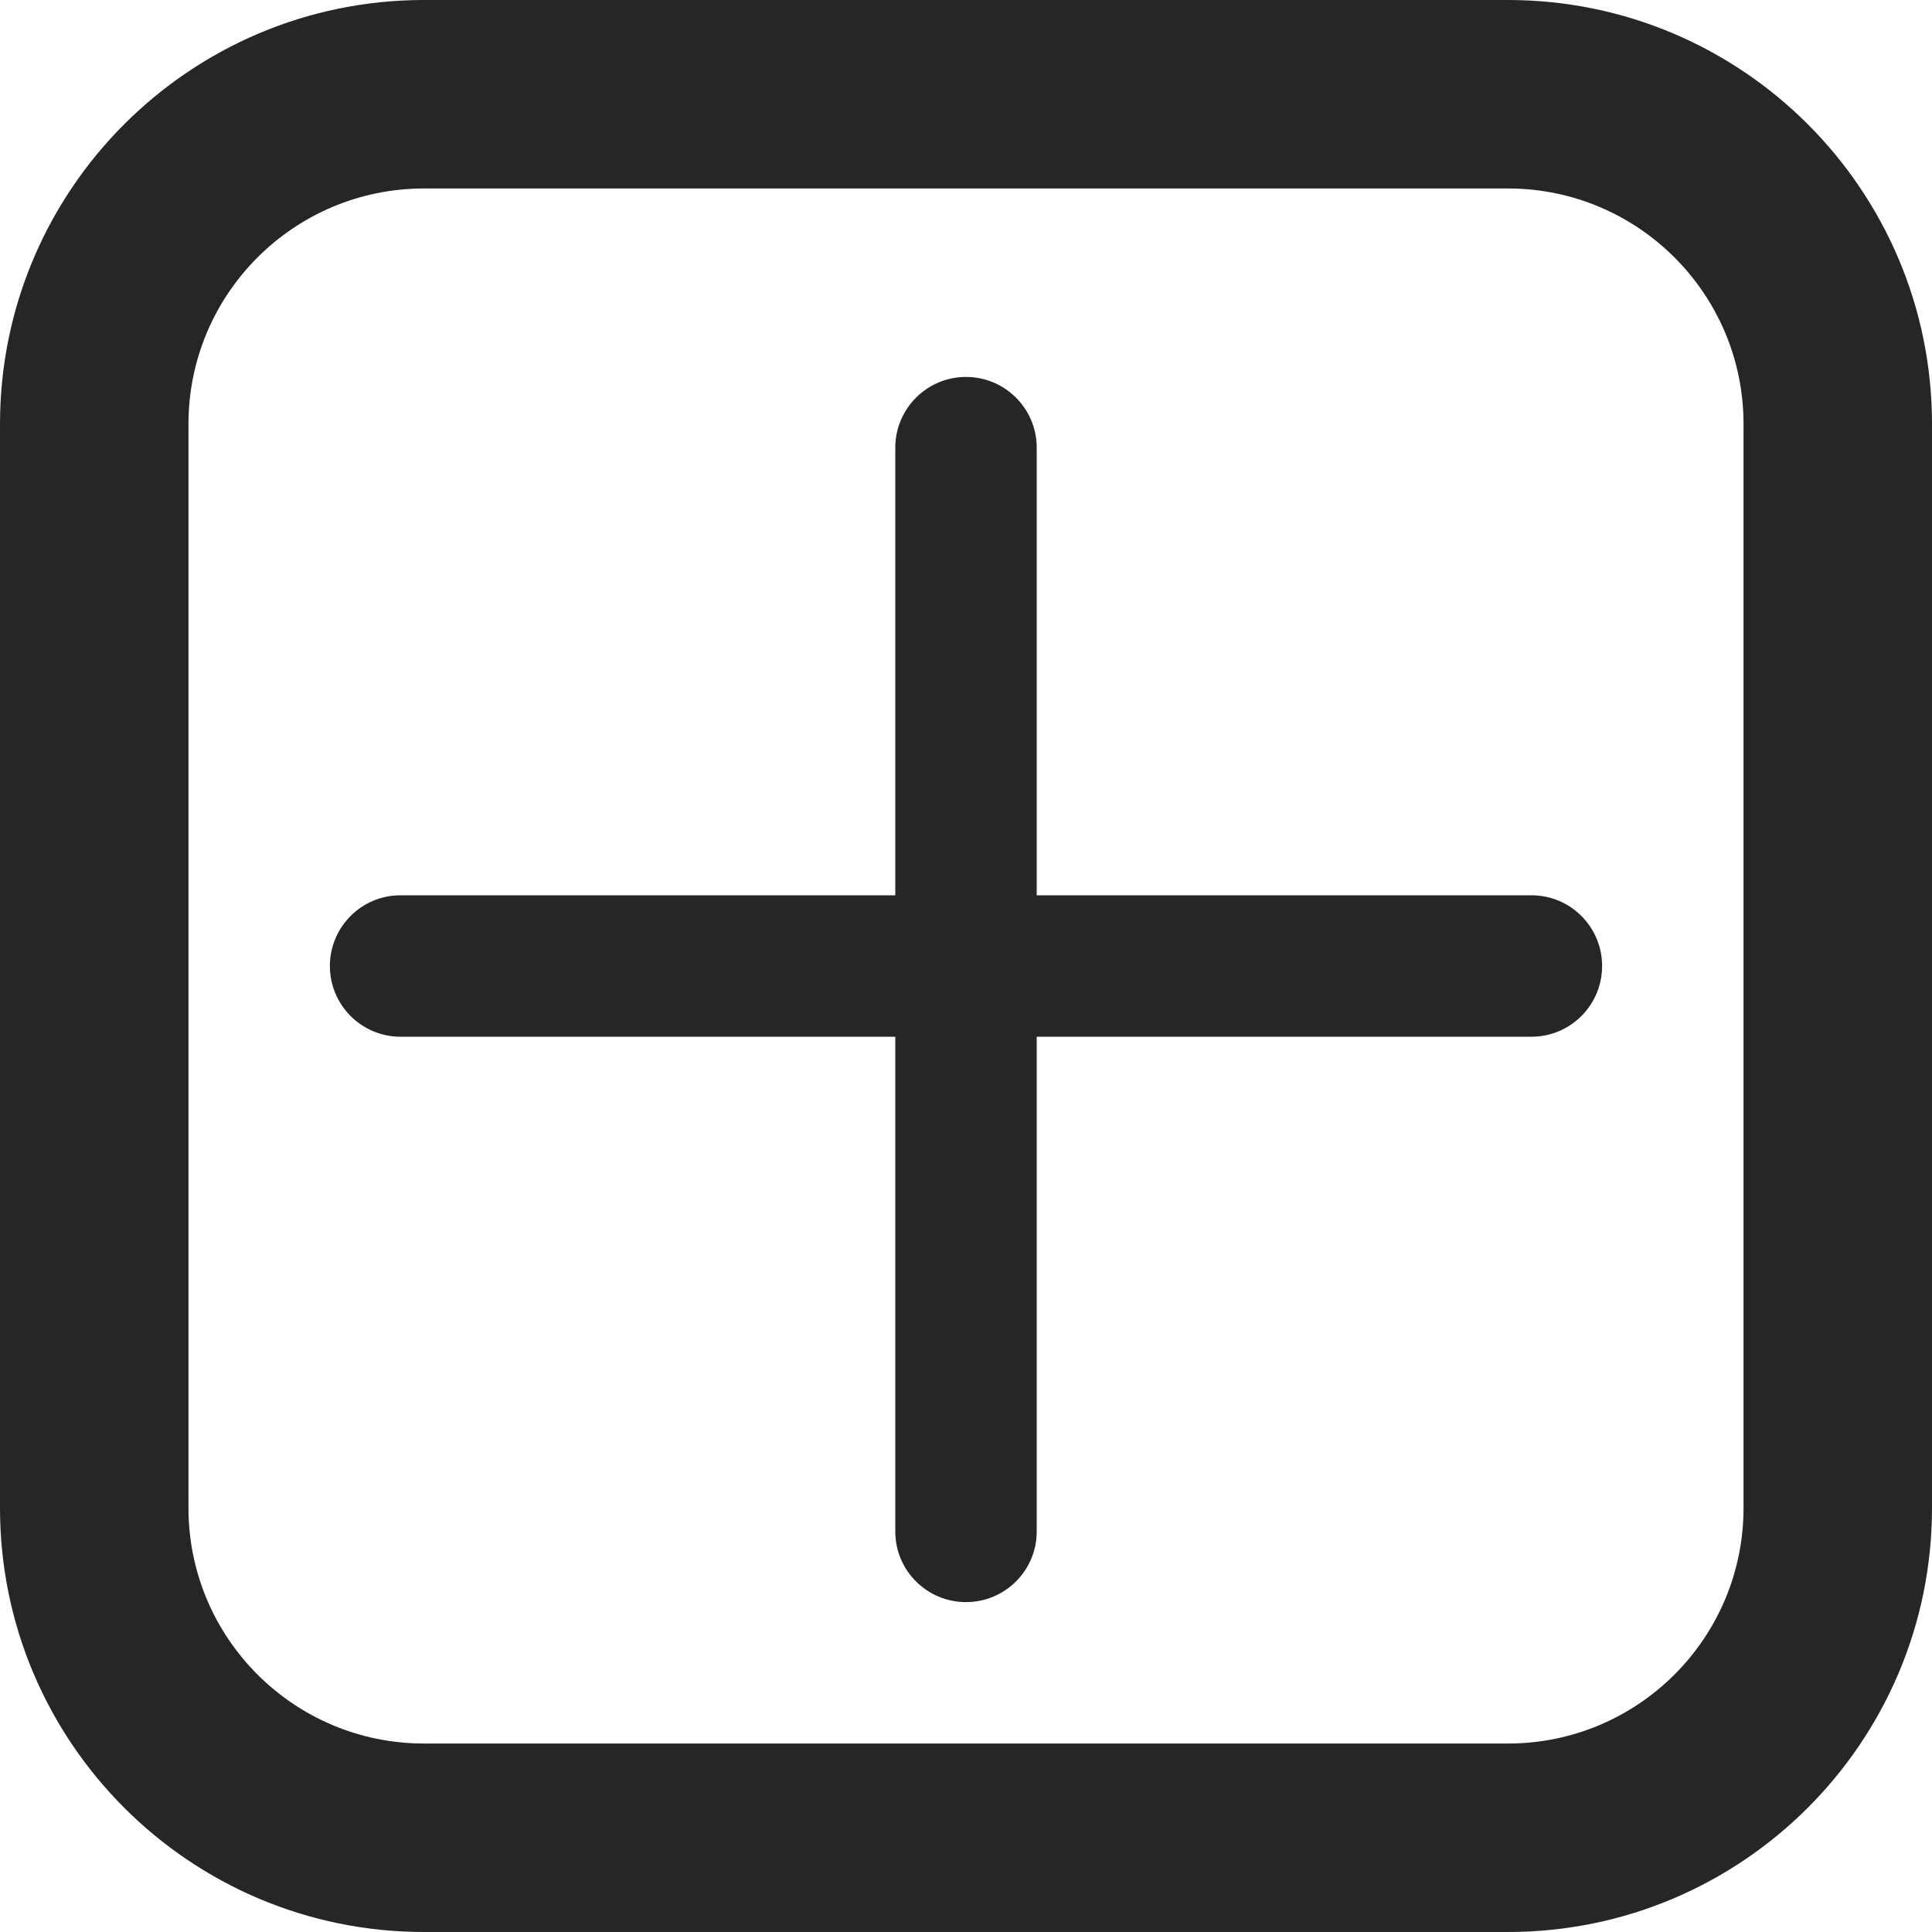
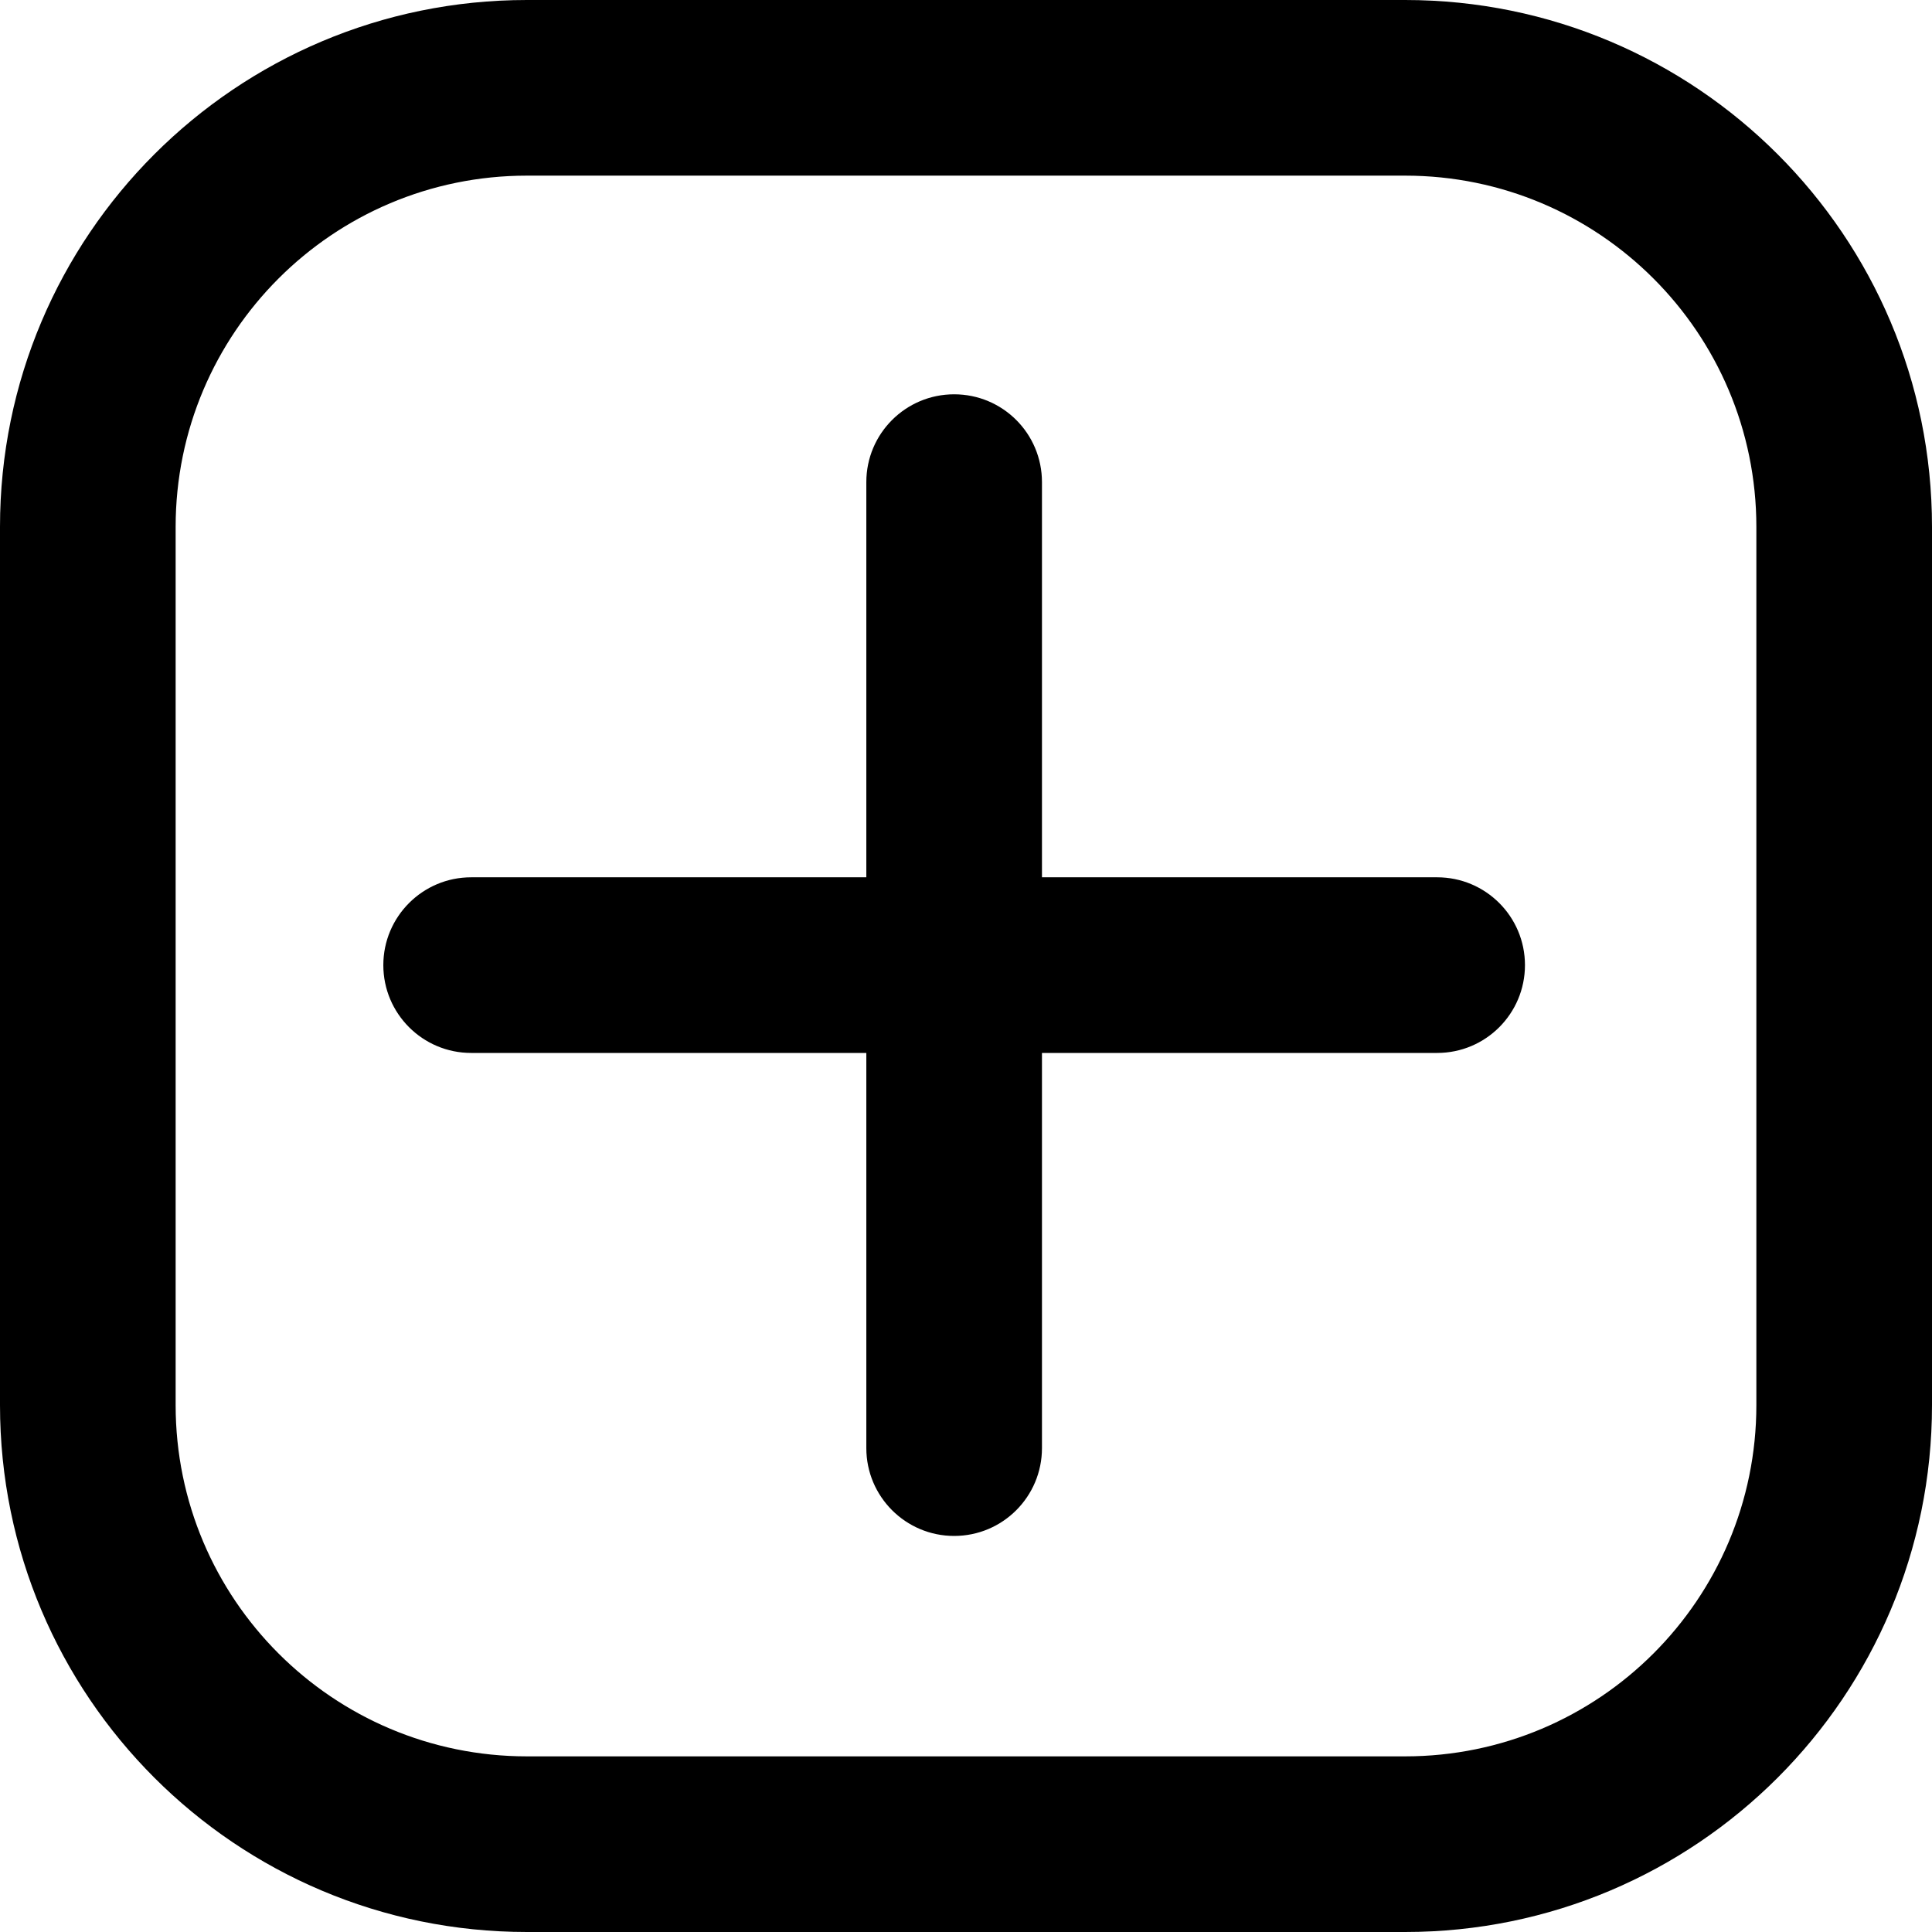
- <svg xmlns="http://www.w3.org/2000/svg" width="20" height="20" viewBox="0 0 20 20" fill="none">
-   <path fill-rule="evenodd" clip-rule="evenodd" d="M4.39 0C1.966 0 0 1.966 0 4.39V15.61C0 18.034 1.966 20 4.39 20H15.61C18.034 20 20 18.034 20 15.61V4.39C20 1.966 18.034 0 15.61 0H4.39ZM1.951 4.39C1.951 3.043 3.043 1.951 4.39 1.951H15.61C16.957 1.951 18.049 3.043 18.049 4.39V15.61C18.049 16.957 16.957 18.049 15.61 18.049H4.39C3.043 18.049 1.951 16.957 1.951 15.61V4.39ZM10.732 4.634C10.732 4.23 10.404 3.902 10 3.902C9.596 3.902 9.268 4.23 9.268 4.634V9.268H4.146C3.742 9.268 3.415 9.596 3.415 10C3.415 10.404 3.742 10.732 4.146 10.732H9.268V15.854C9.268 16.258 9.596 16.585 10 16.585C10.404 16.585 10.732 16.258 10.732 15.854V10.732H15.854C16.258 10.732 16.585 10.404 16.585 10C16.585 9.596 16.258 9.268 15.854 9.268H10.732V4.634Z" fill="#262626" />
+ <svg xmlns="http://www.w3.org/2000/svg" width="22" height="22" viewBox="0 0 22 22" fill="none">
+   <path d="M11.865 5.49C11.865 4.937 11.418 4.49 10.865 4.49C10.313 4.49 9.865 4.937 9.865 5.49V9.99L5.365 9.99C4.813 9.99 4.365 10.438 4.365 10.99C4.365 11.542 4.813 11.99 5.365 11.99L9.865 11.99V16.49C9.865 17.042 10.313 17.49 10.865 17.49C11.418 17.49 11.865 17.042 11.865 16.49V11.99H16.365C16.918 11.99 17.365 11.542 17.365 10.99C17.365 10.438 16.918 9.99 16.365 9.99H11.865V5.49Z" fill="black" />
+   <path fill-rule="evenodd" clip-rule="evenodd" d="M0 6C0 2.686 2.686 0 6 0H16C19.314 0 22 2.686 22 6V16C22 19.314 19.314 22 16 22H6C2.686 22 0 19.314 0 16V6ZM6 2H16C18.209 2 20 3.791 20 6V16C20 18.209 18.209 20 16 20H6C3.791 20 2 18.209 2 16V6C2 3.791 3.791 2 6 2Z" fill="black" />
</svg>
